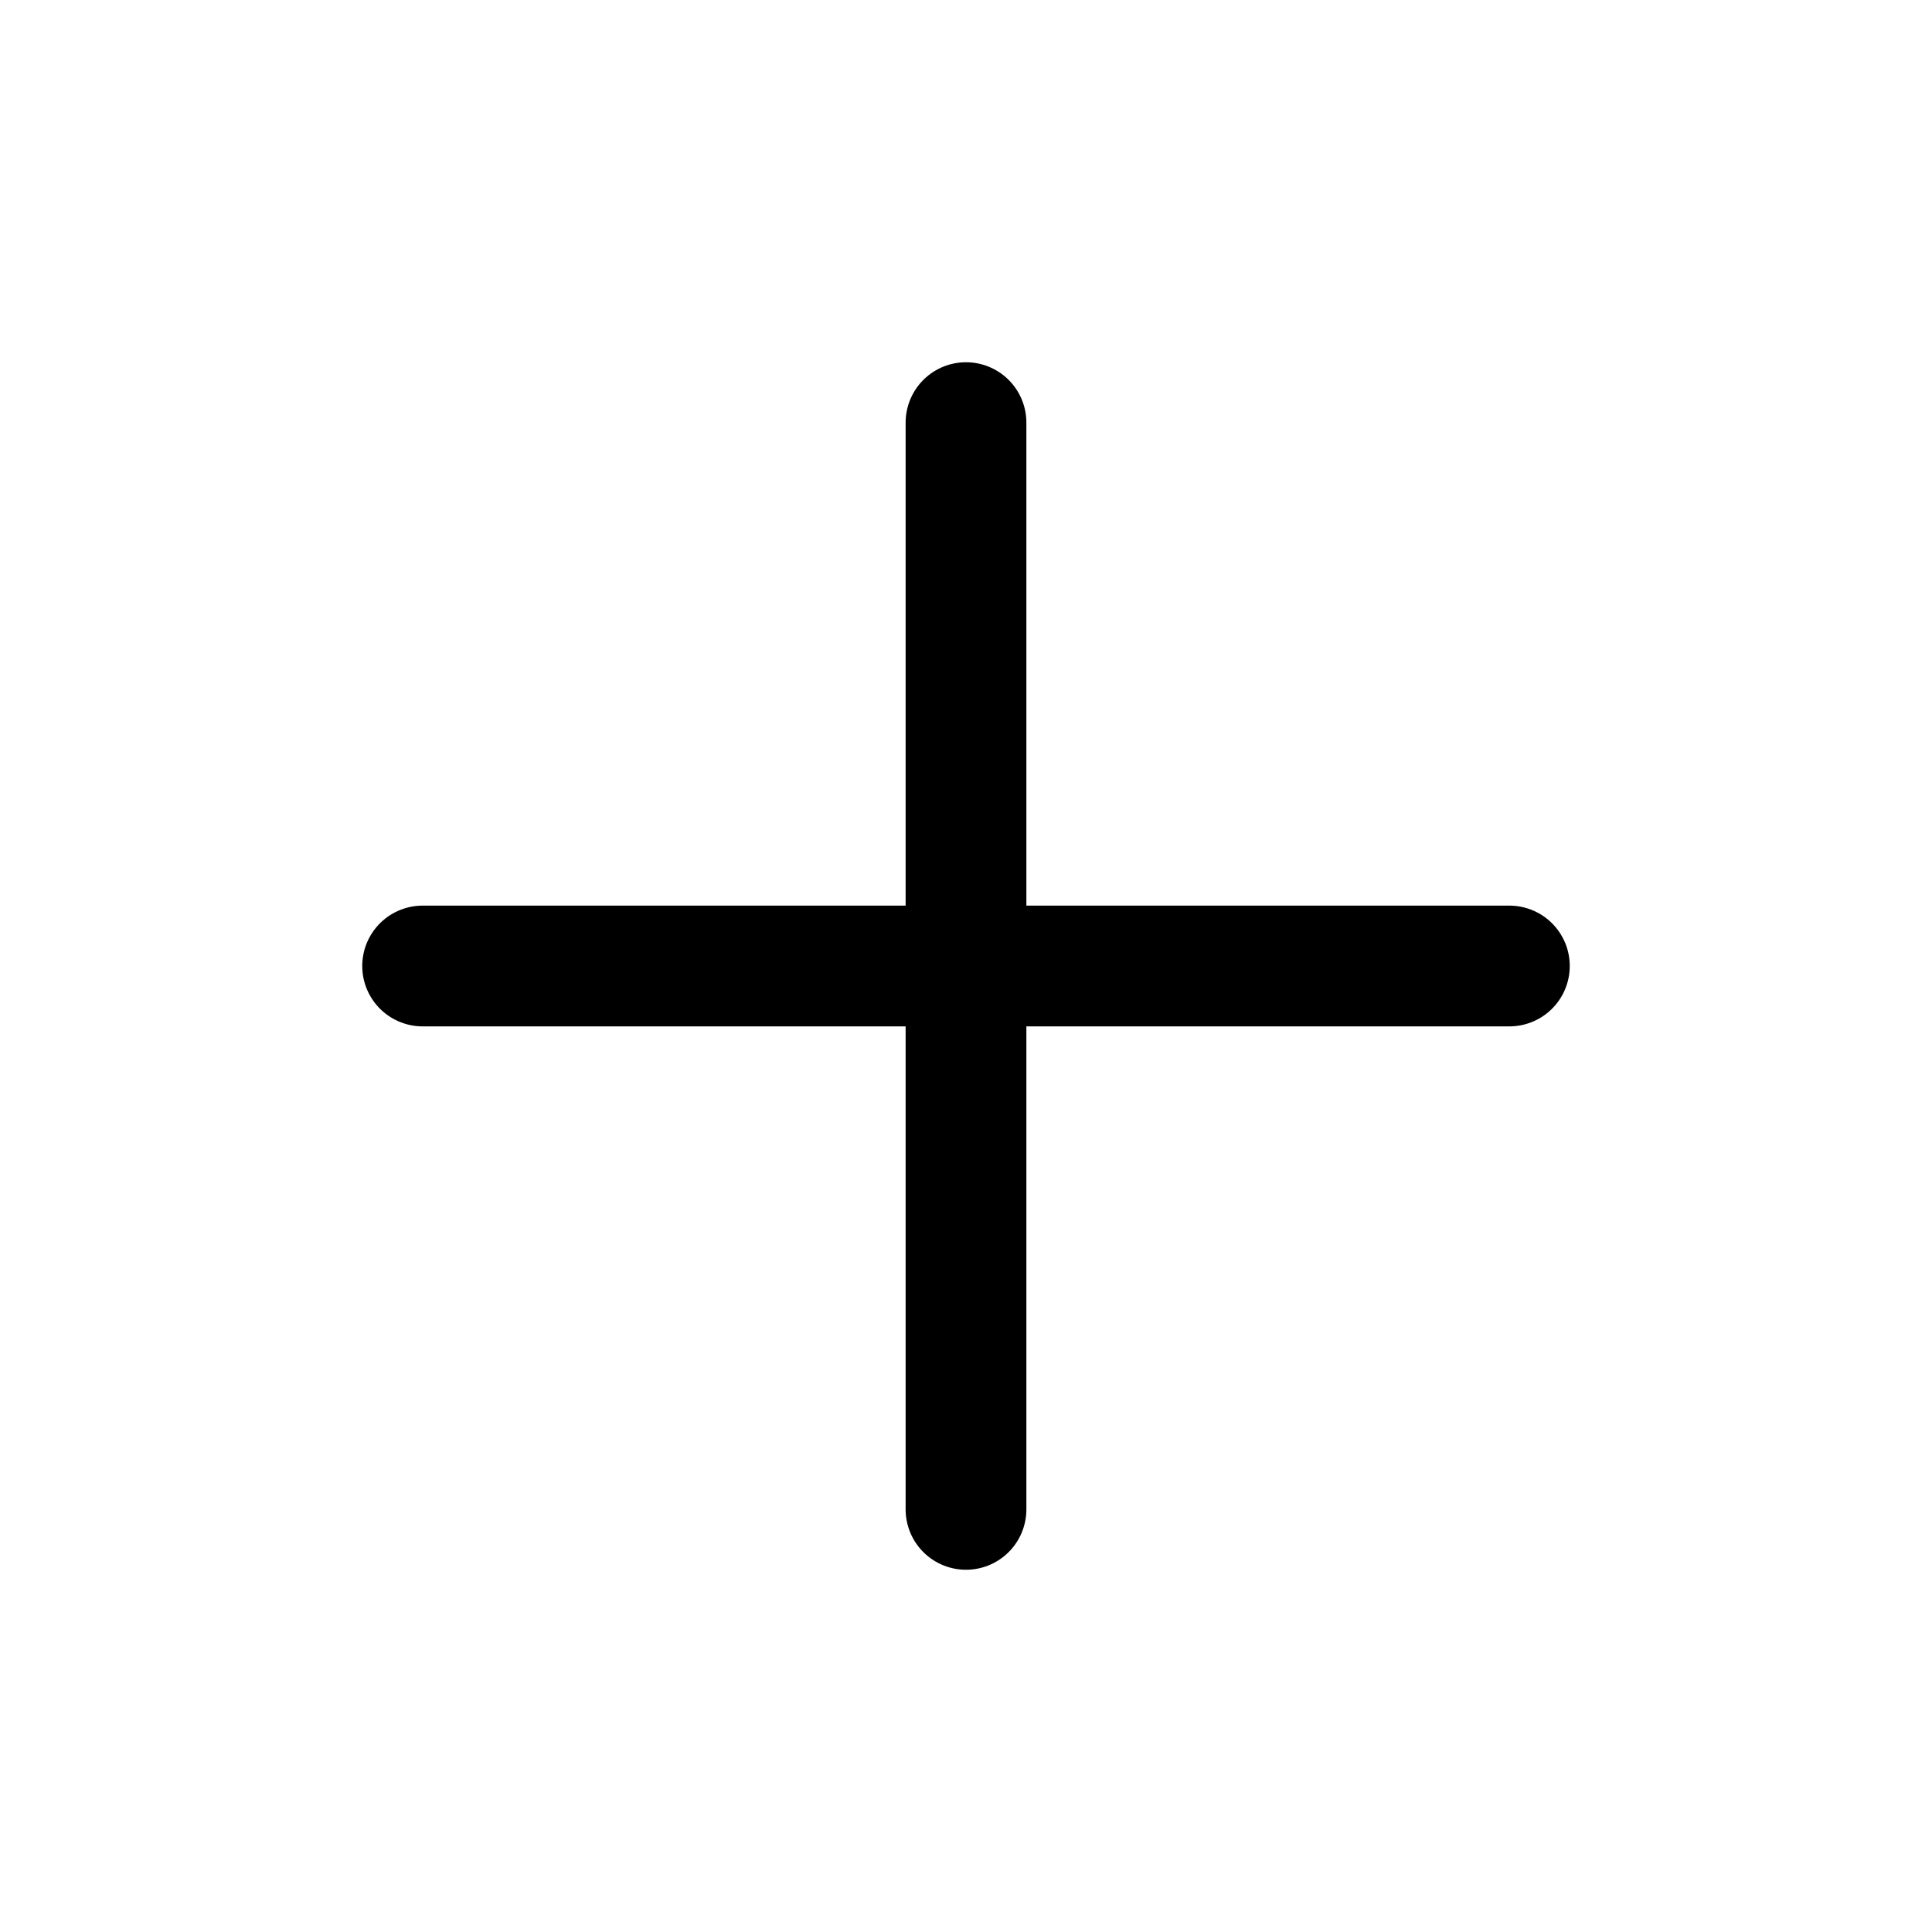
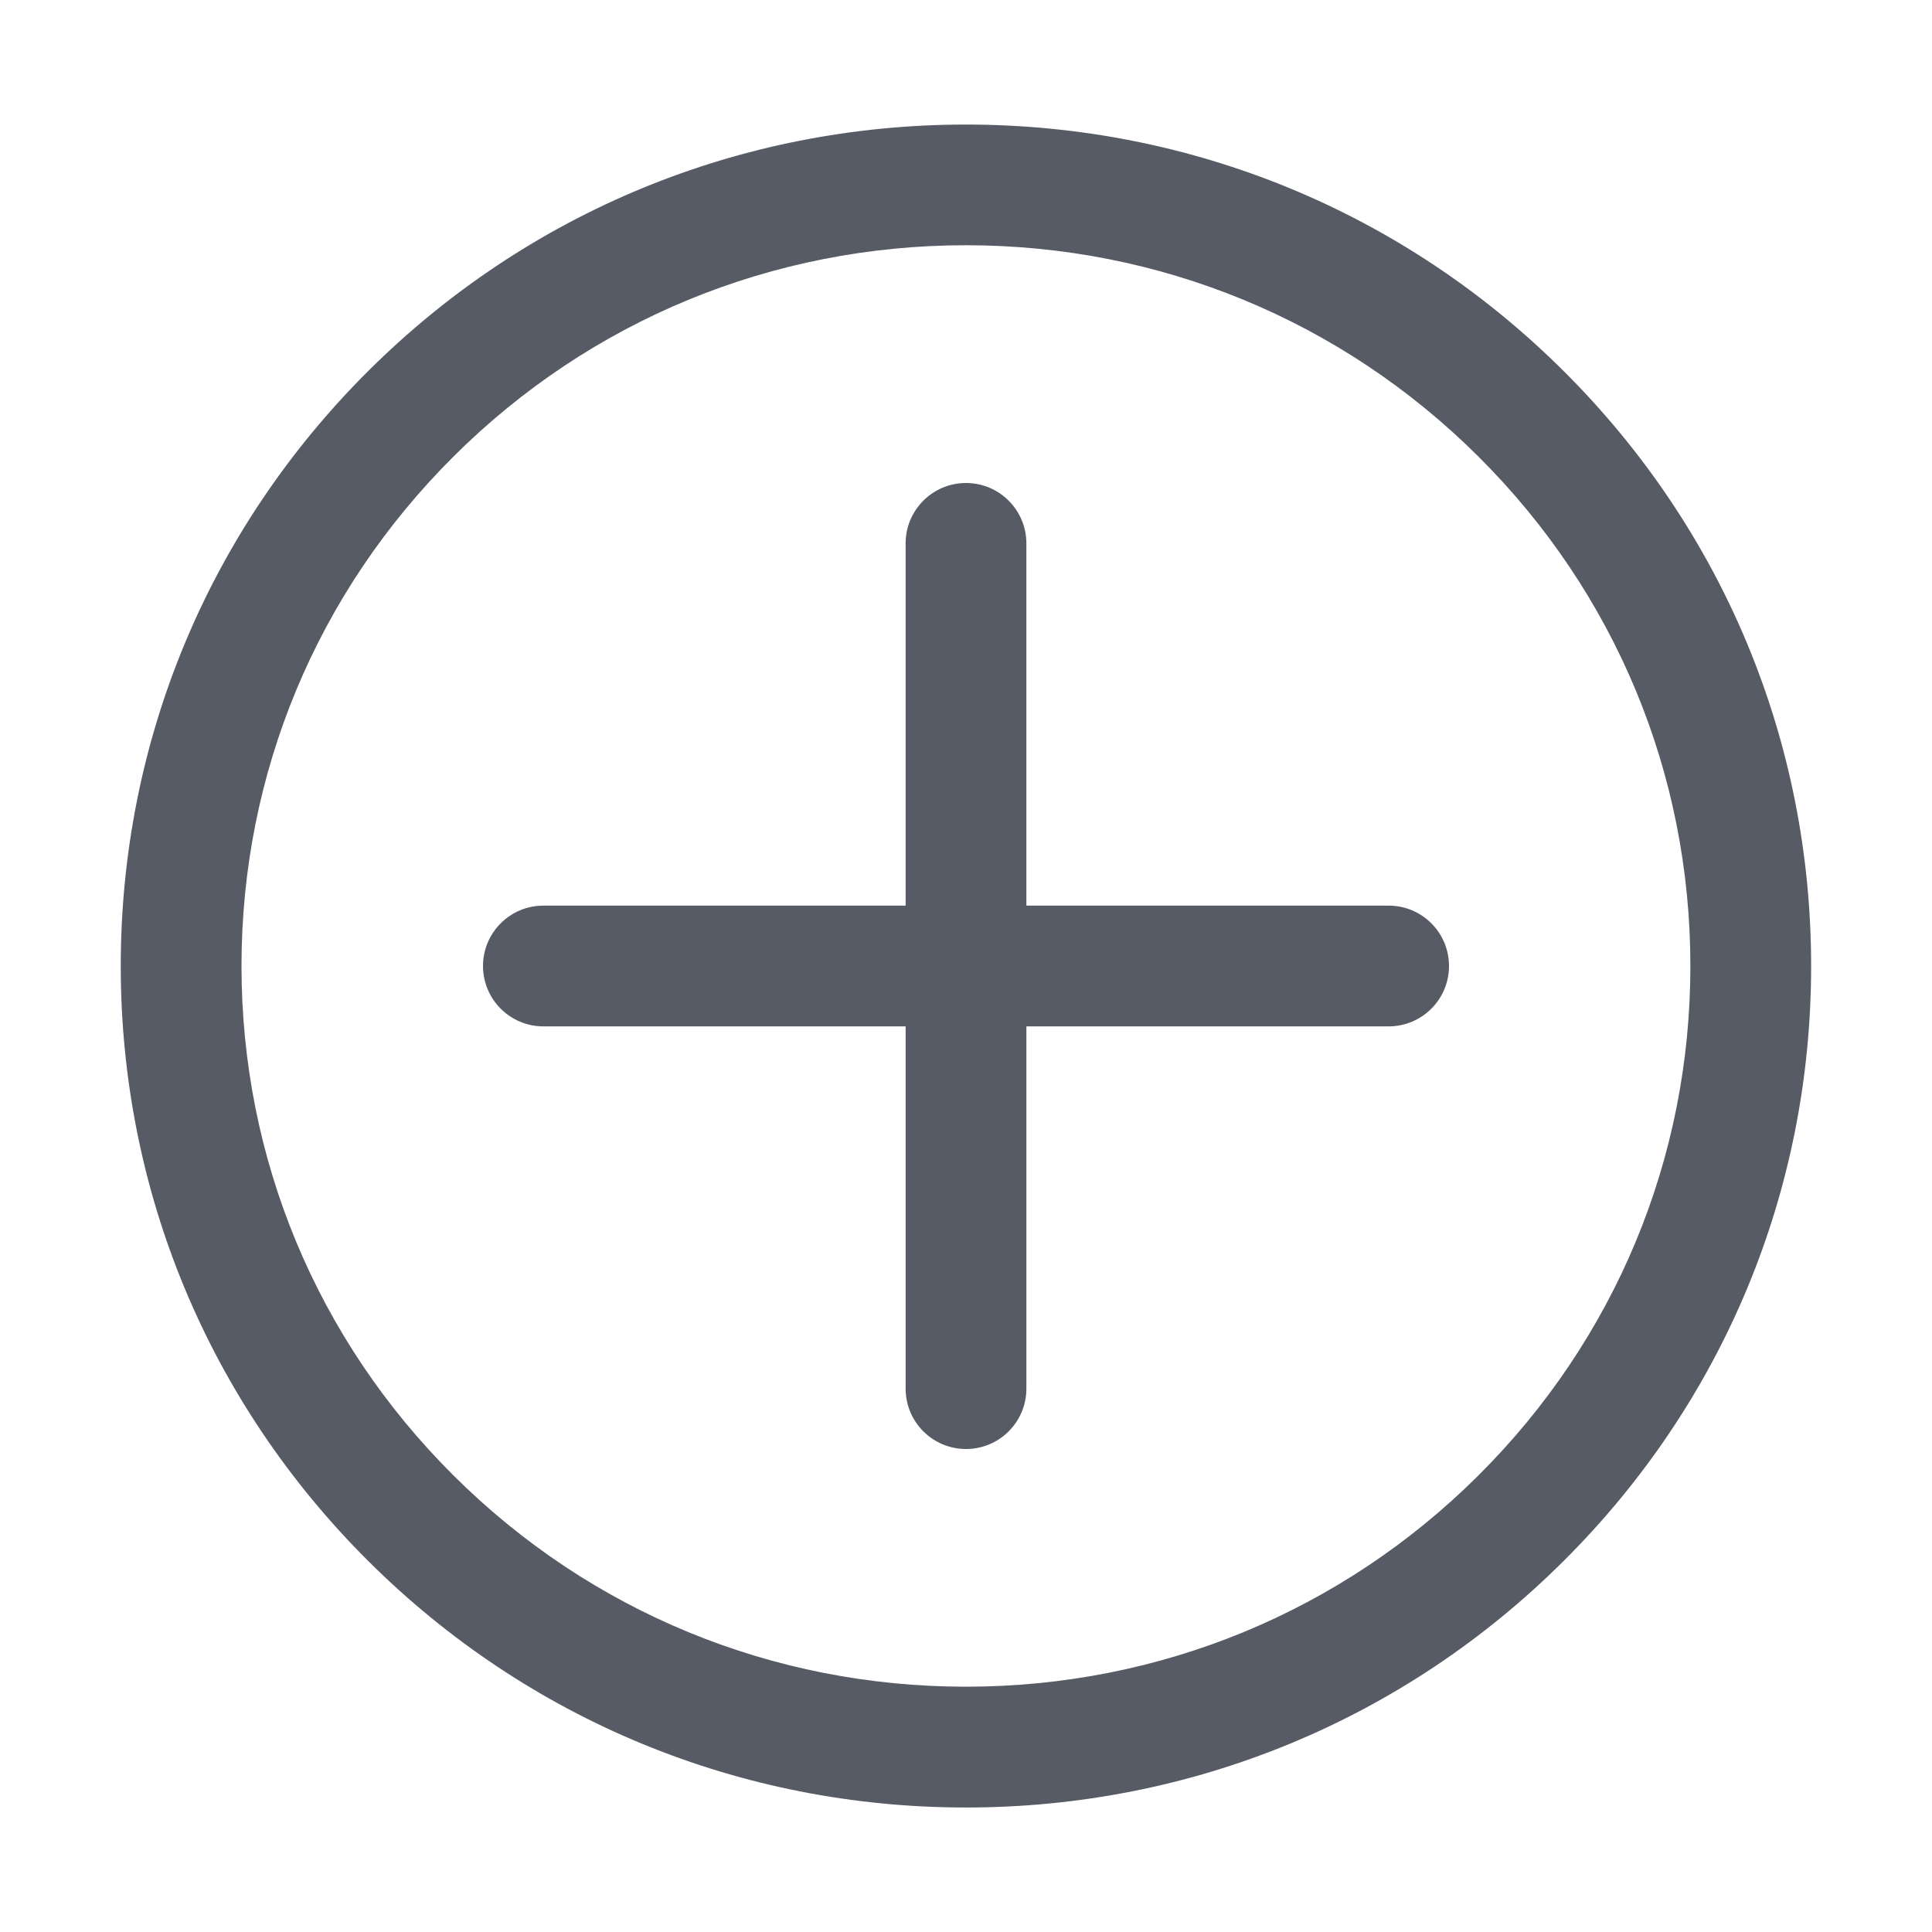
- <svg xmlns="http://www.w3.org/2000/svg" width="512" height="512" viewBox="0 0 512 512">
-   <line x1="256" y1="112" x2="256" y2="400" style="fill:none;stroke:#000;stroke-linecap:round;stroke-linejoin:round;stroke-width:32px" />
-   <line x1="400" y1="256" x2="112" y2="256" style="fill:none;stroke:#000;stroke-linecap:round;stroke-linejoin:round;stroke-width:32px" />
+ <svg xmlns="http://www.w3.org/2000/svg" t="1772125447911" class="icon" viewBox="0 0 1024 1024" version="1.1" p-id="6794" width="200" height="200">
+   <path d="M512 958.017c-119.648 0-232.129-46.368-316.737-130.56-84.641-84.255-131.263-196.256-131.263-315.455 0-119.168 46.624-231.2 131.232-315.424 84.608-84.192 197.088-130.56 316.737-130.56s232.129 46.368 316.704 130.56c84.672 84.224 131.263 196.256 131.263 315.392 0.033 119.199-46.592 231.233-131.263 315.455C744.129 911.616 631.648 958.017 512 958.017zM512 129.983c-102.624 0-199.072 39.743-271.583 111.937-72.481 72.128-112.417 168.063-112.417 270.08s39.903 197.952 112.384 270.047c72.512 72.192 168.96 111.937 271.583 111.937 102.593 0 199.072-39.743 271.583-111.937 72.481-72.161 112.417-168.063 112.384-270.08 0-102.016-39.903-197.919-112.384-270.016C711.072 169.76 614.593 129.983 512 129.983z" fill="#575B66" p-id="6795" />
+   <path d="M736.001 480.001 544.001 480.001 544.001 288.001c0-17.665-14.336-32.001-32.001-32.001s-32.001 14.336-32.001 32.001l0 192L288.001 480.001c-17.665 0-32.001 14.336-32.001 32.001s14.336 32.001 32.001 32.001l192 0 0 192c0 17.696 14.336 32.001 32.001 32.001s32.001-14.303 32.001-32.001L544.003 544.001l192 0c17.696 0 32.001-14.336 32.001-32.001S753.697 480.001 736.001 480.001z" fill="#575B66" p-id="6796" />
</svg>
